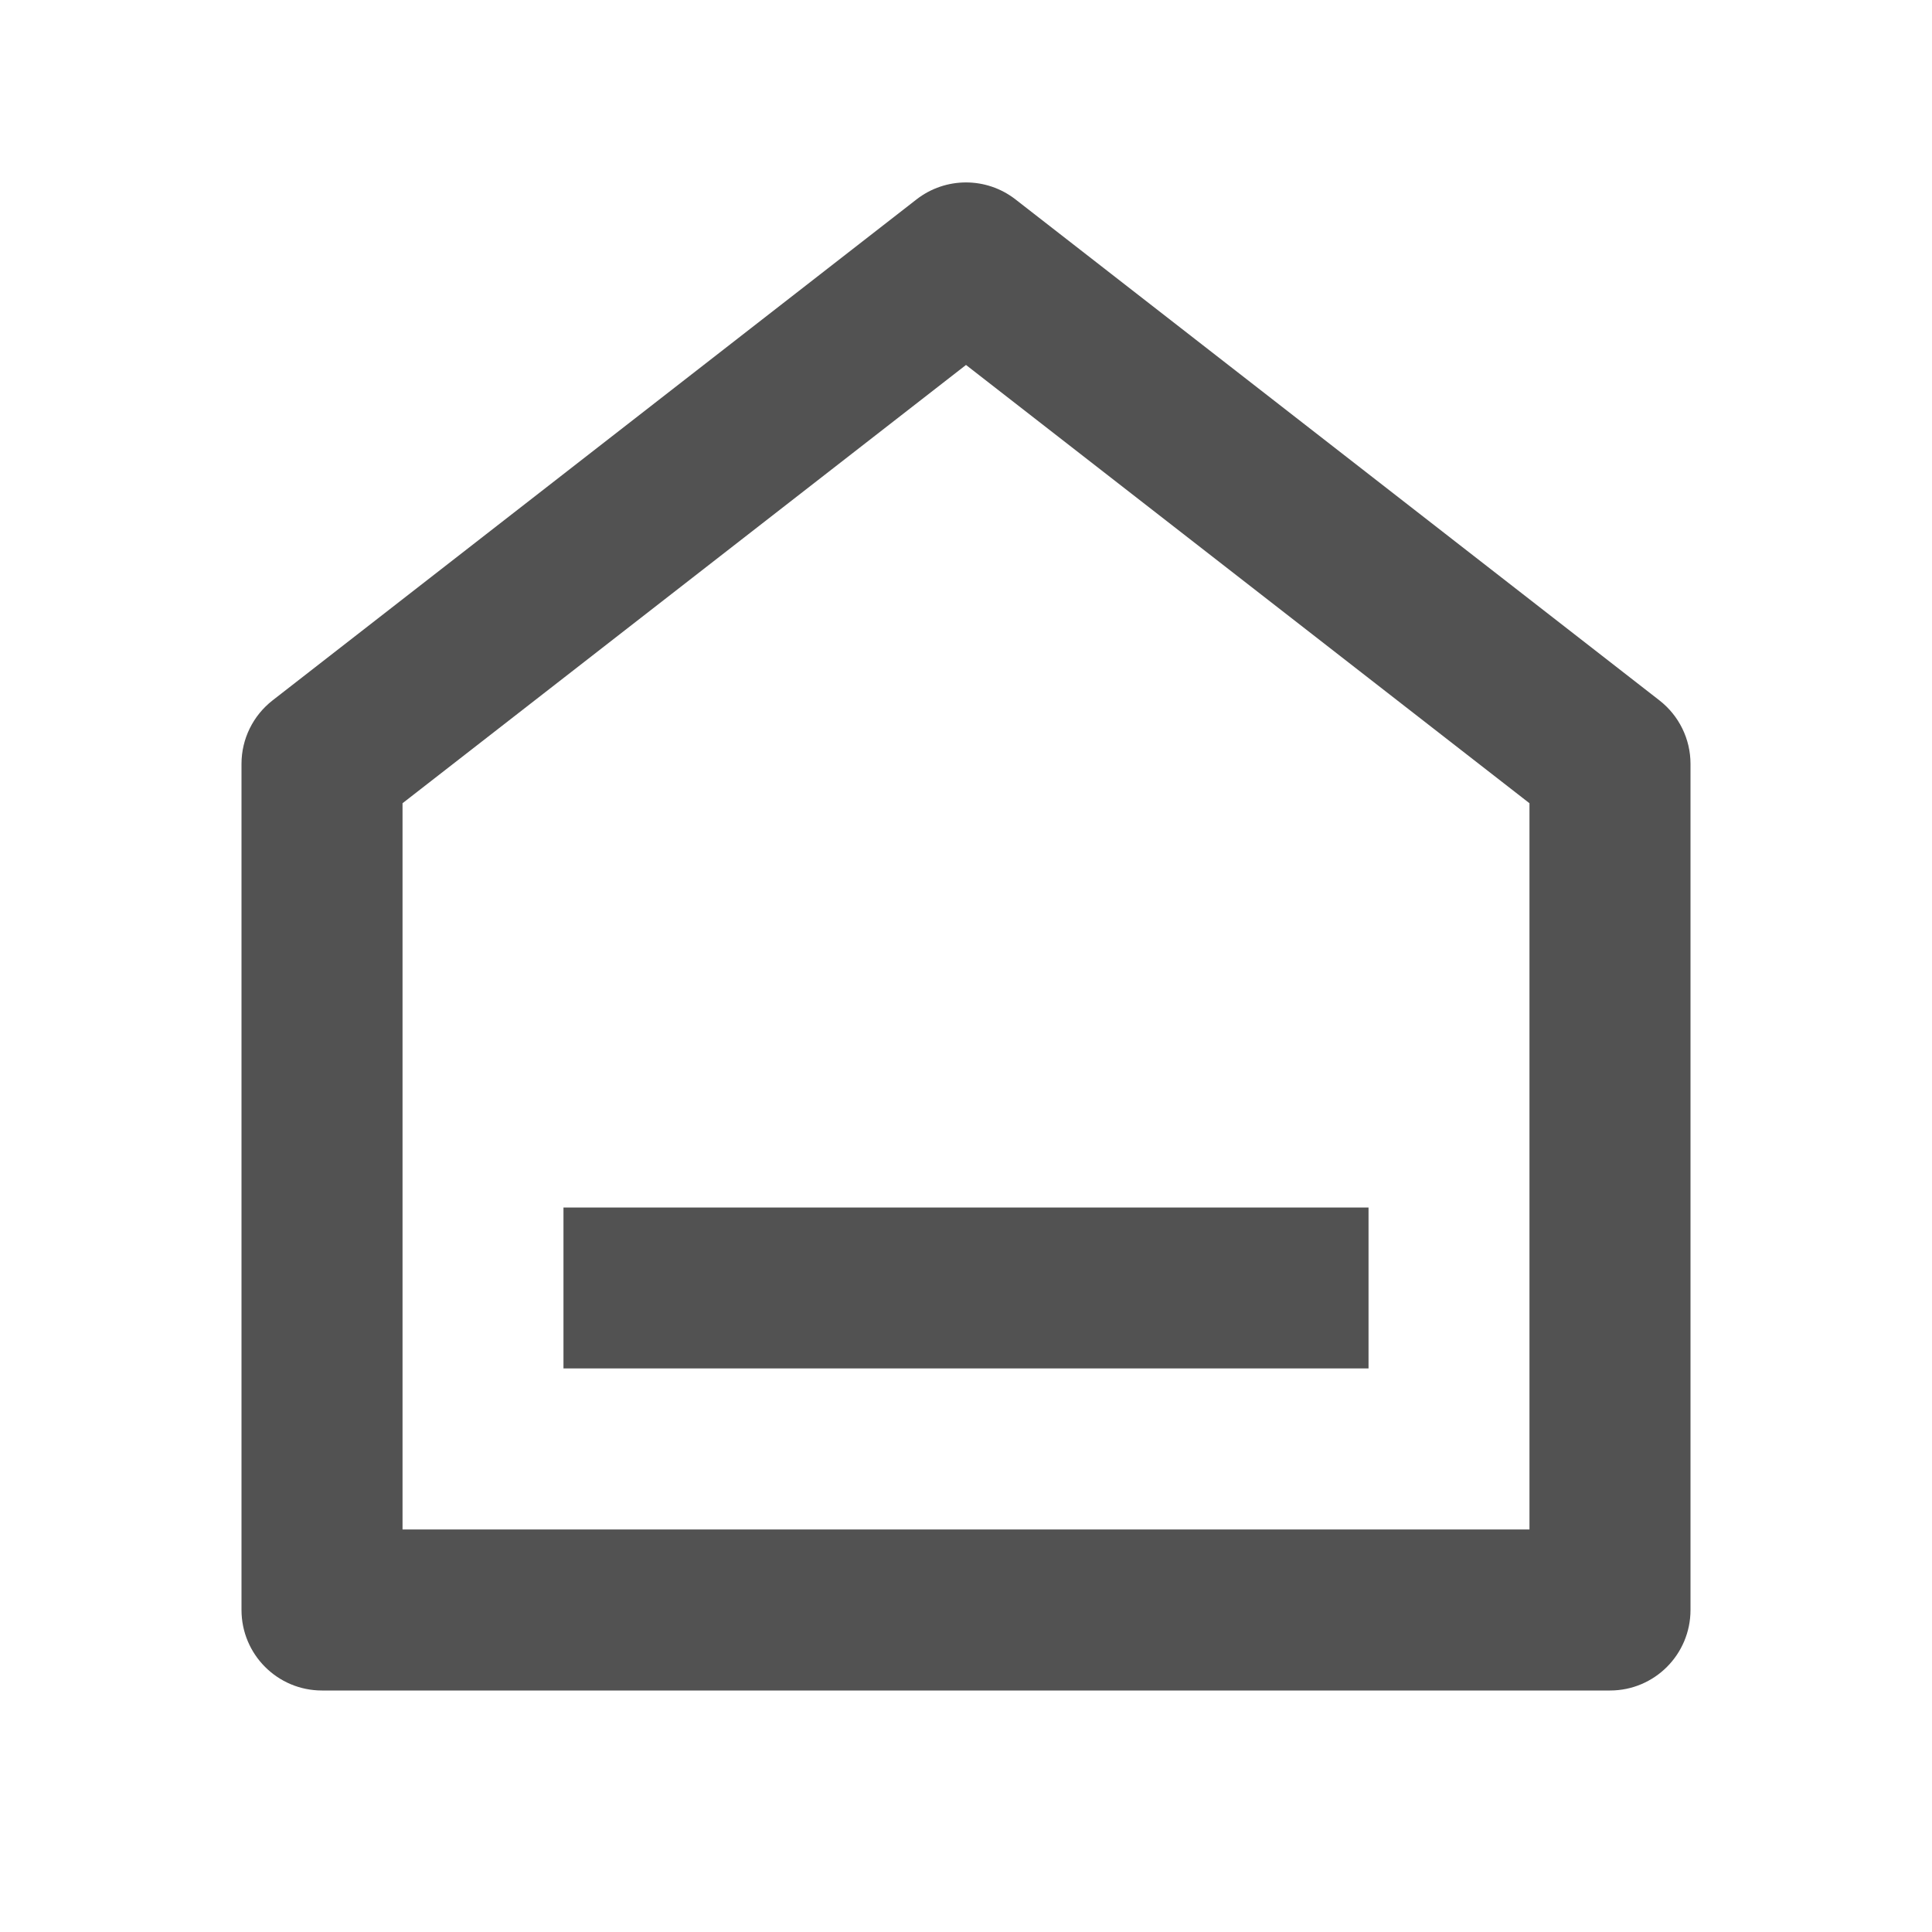
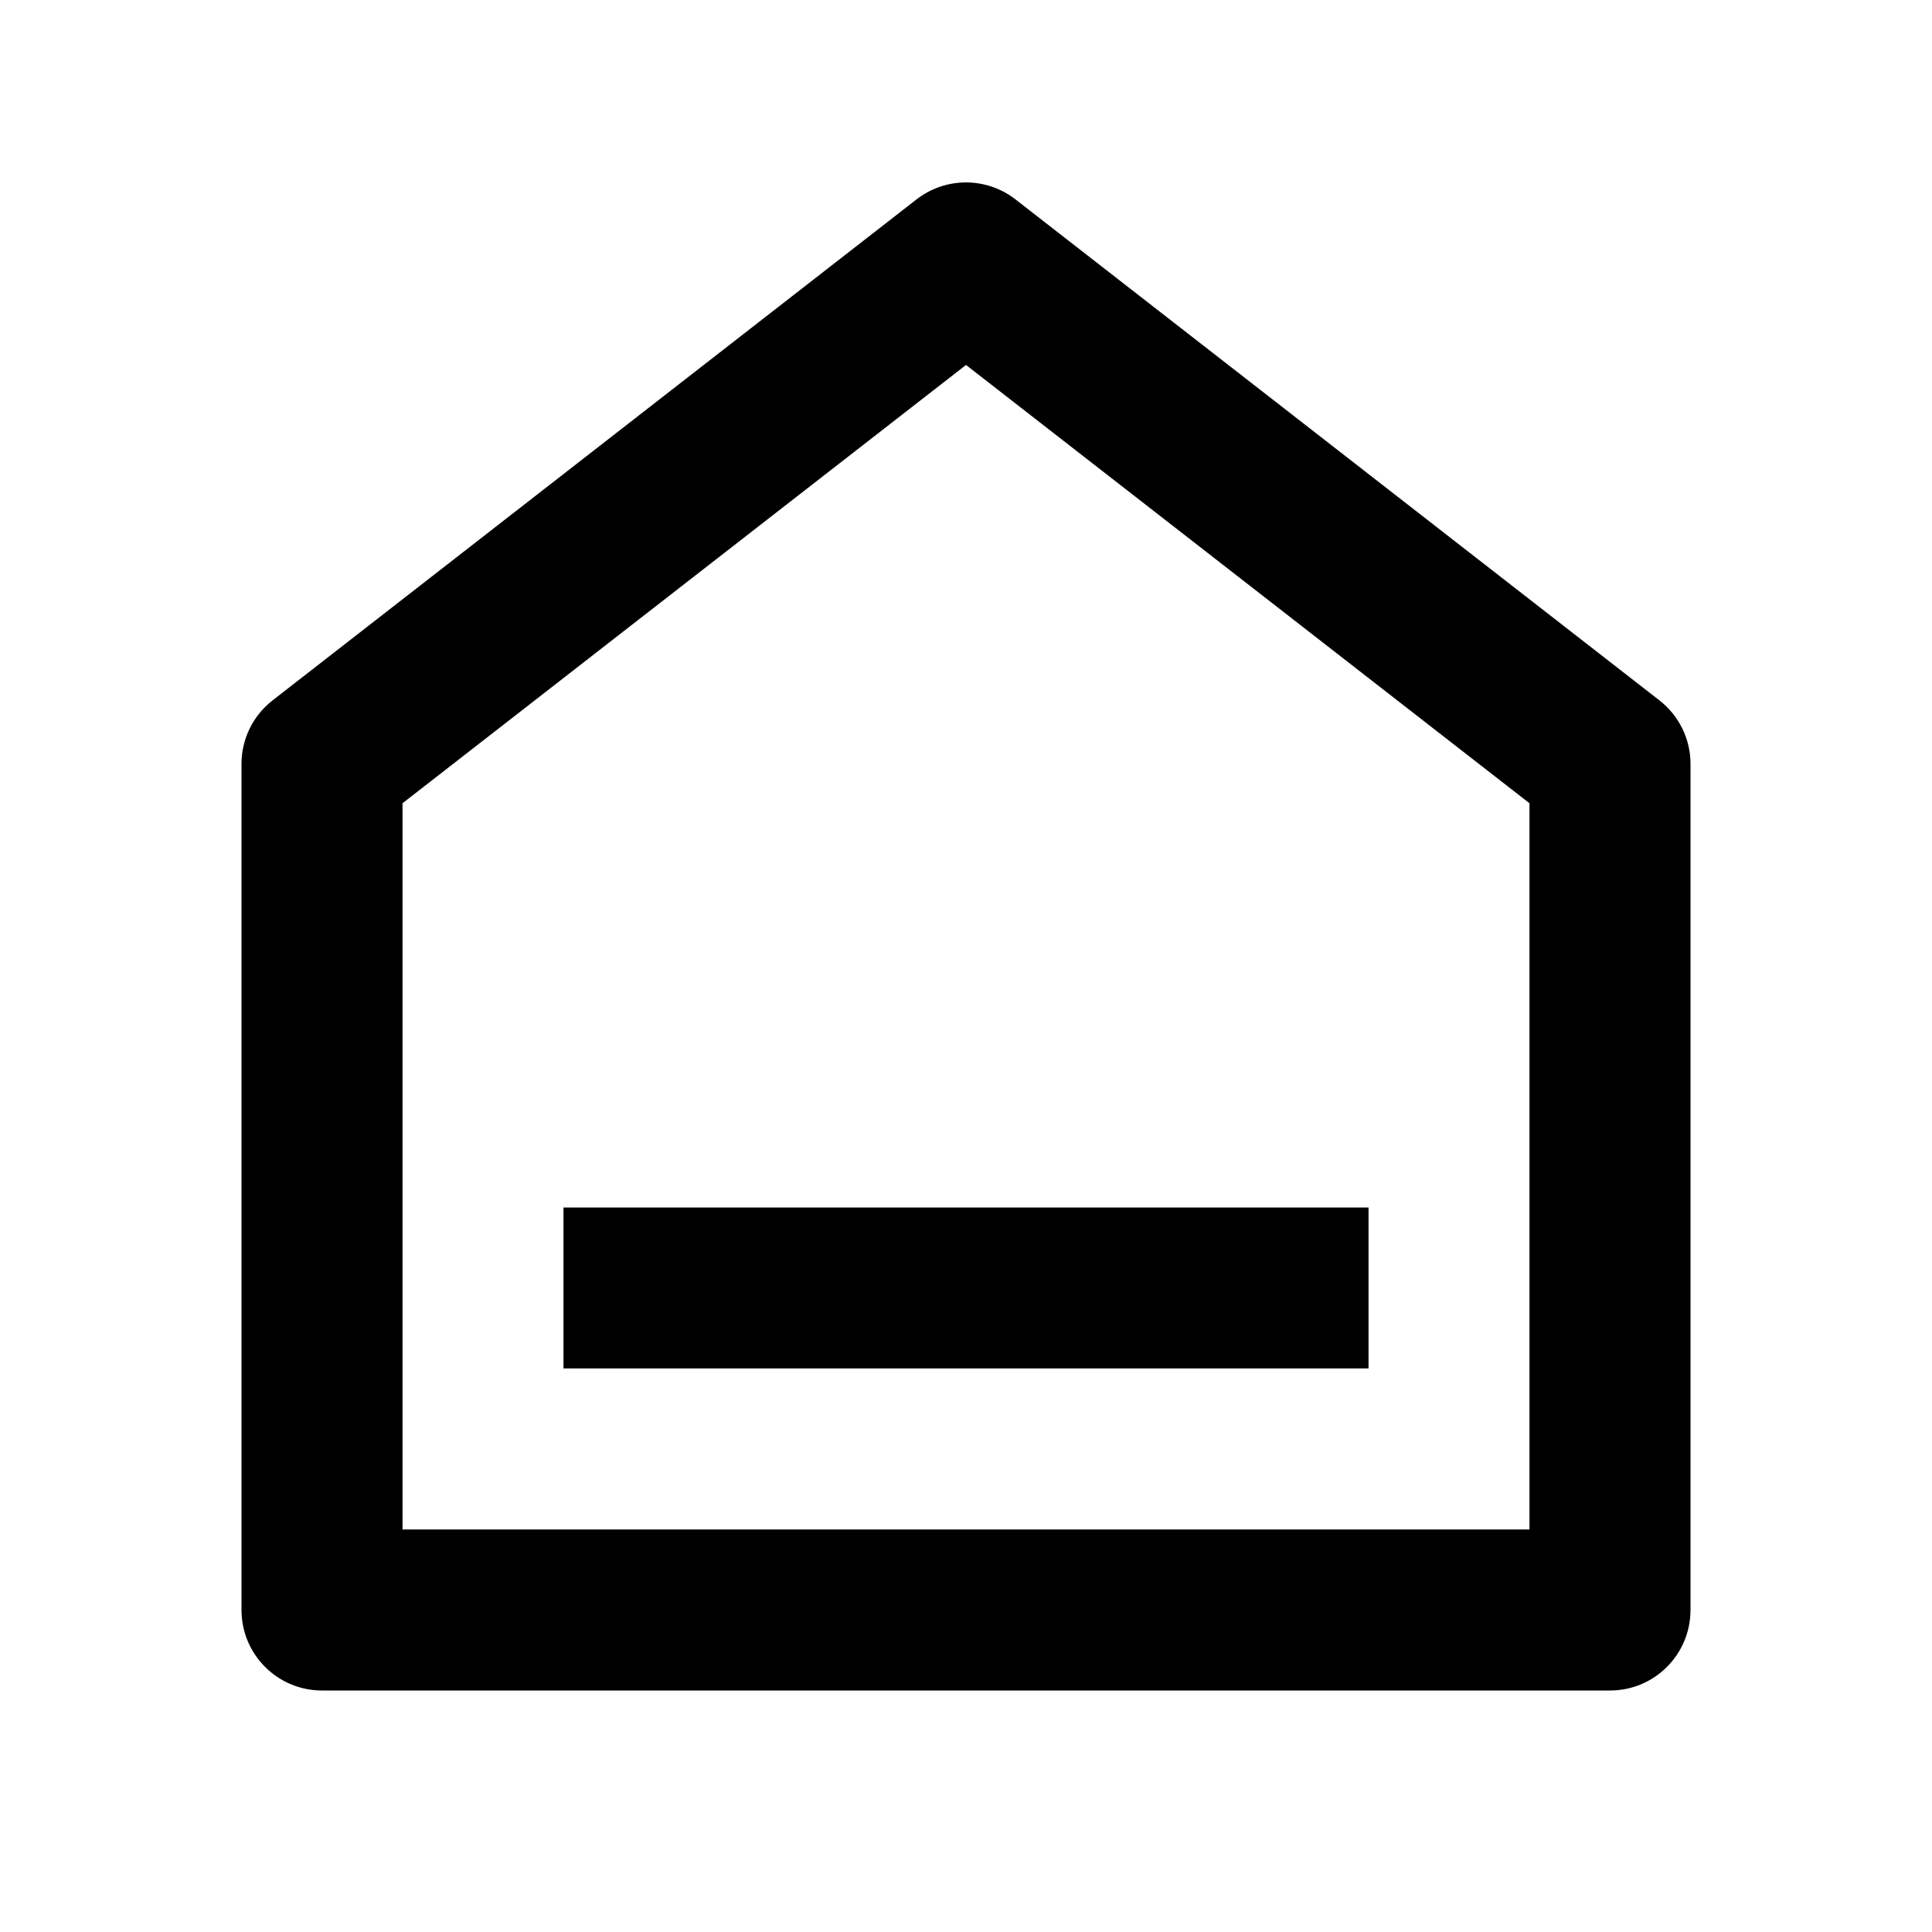
<svg xmlns="http://www.w3.org/2000/svg" width="20" height="20" viewBox="0 0 20 20" fill="none">
-   <path d="M17.5 16.666C17.5 17.127 17.127 17.5 16.667 17.5H3.333C2.873 17.5 2.5 17.127 2.5 16.666V7.907C2.5 7.65 2.619 7.408 2.822 7.25L9.488 2.064C9.789 1.83 10.211 1.83 10.512 2.064L17.178 7.25C17.381 7.408 17.5 7.65 17.5 7.907V16.666ZM15.833 15.833V8.315L10 3.778L4.167 8.315V15.833H15.833ZM5.833 12.5H14.167V14.166H5.833V12.5Z" fill="#525252" />
+   <path d="M17.5 16.666C17.5 17.127 17.127 17.5 16.667 17.5H3.333C2.873 17.5 2.5 17.127 2.5 16.666V7.907C2.5 7.65 2.619 7.408 2.822 7.25L9.488 2.064C9.789 1.83 10.211 1.83 10.512 2.064L17.178 7.25C17.381 7.408 17.5 7.65 17.5 7.907V16.666ZM15.833 15.833V8.315L10 3.778L4.167 8.315V15.833H15.833ZM5.833 12.5H14.167V14.166H5.833V12.5Z" fill="currentColor" />
</svg>
